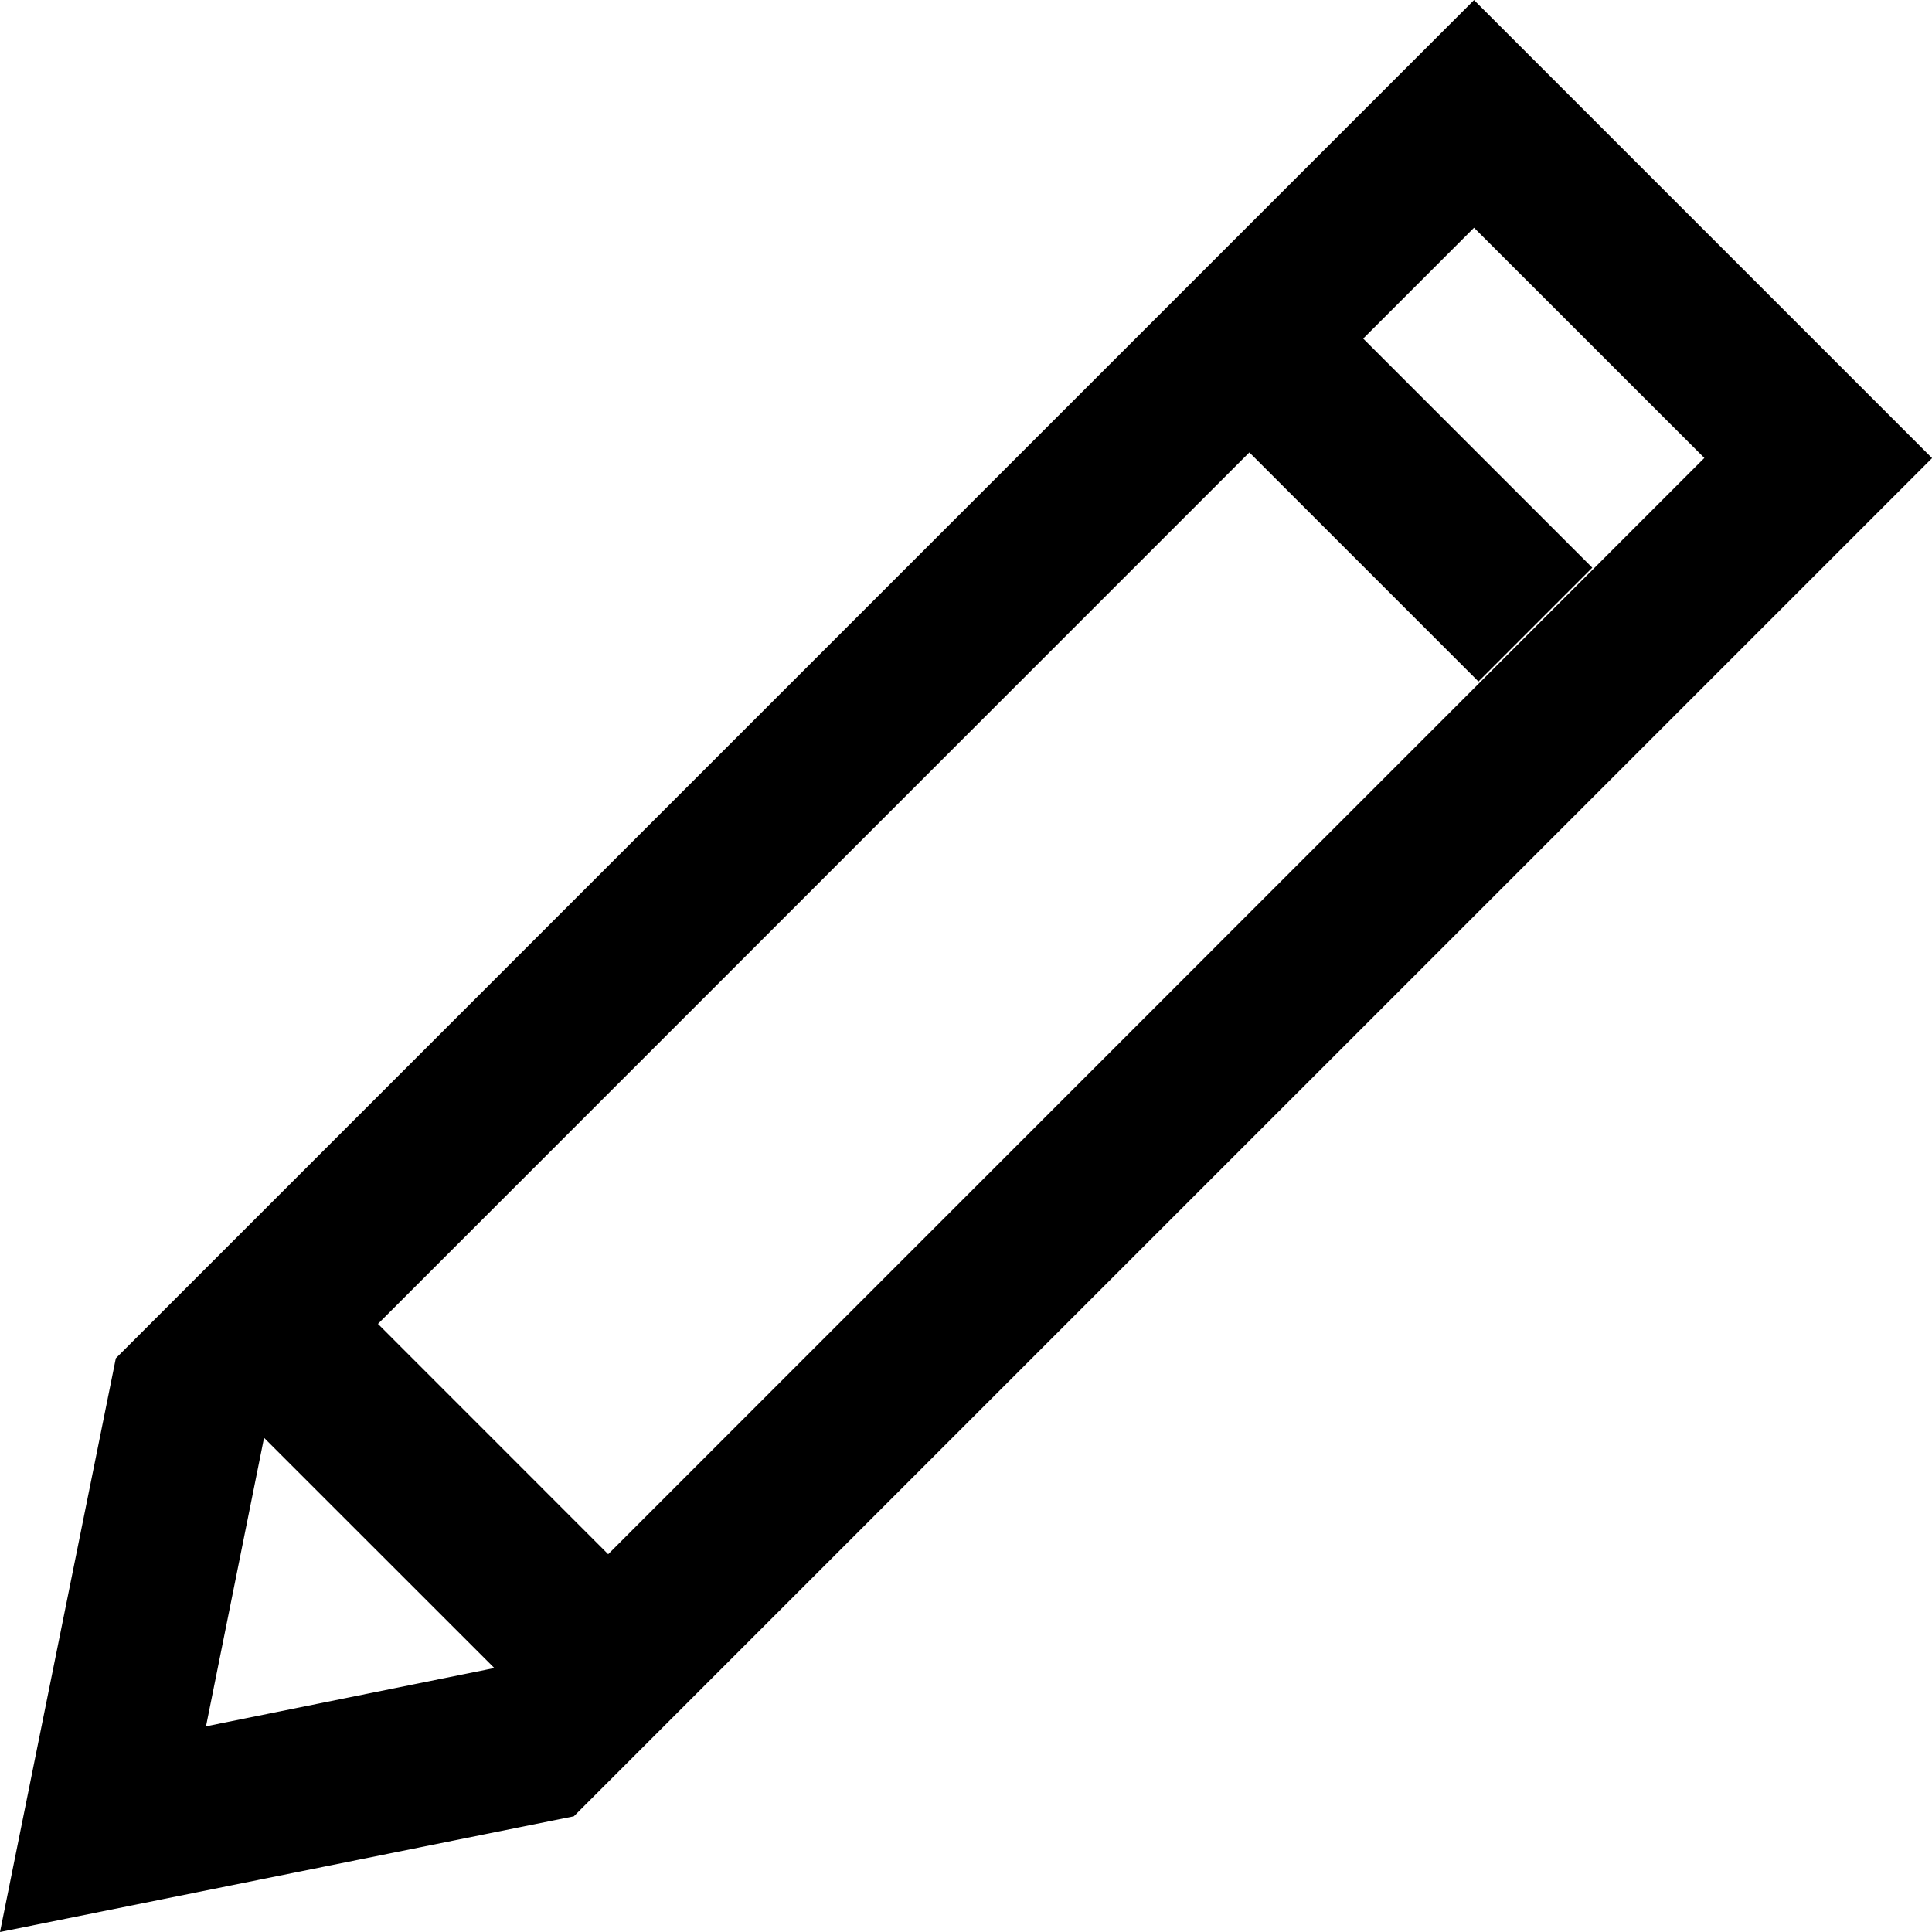
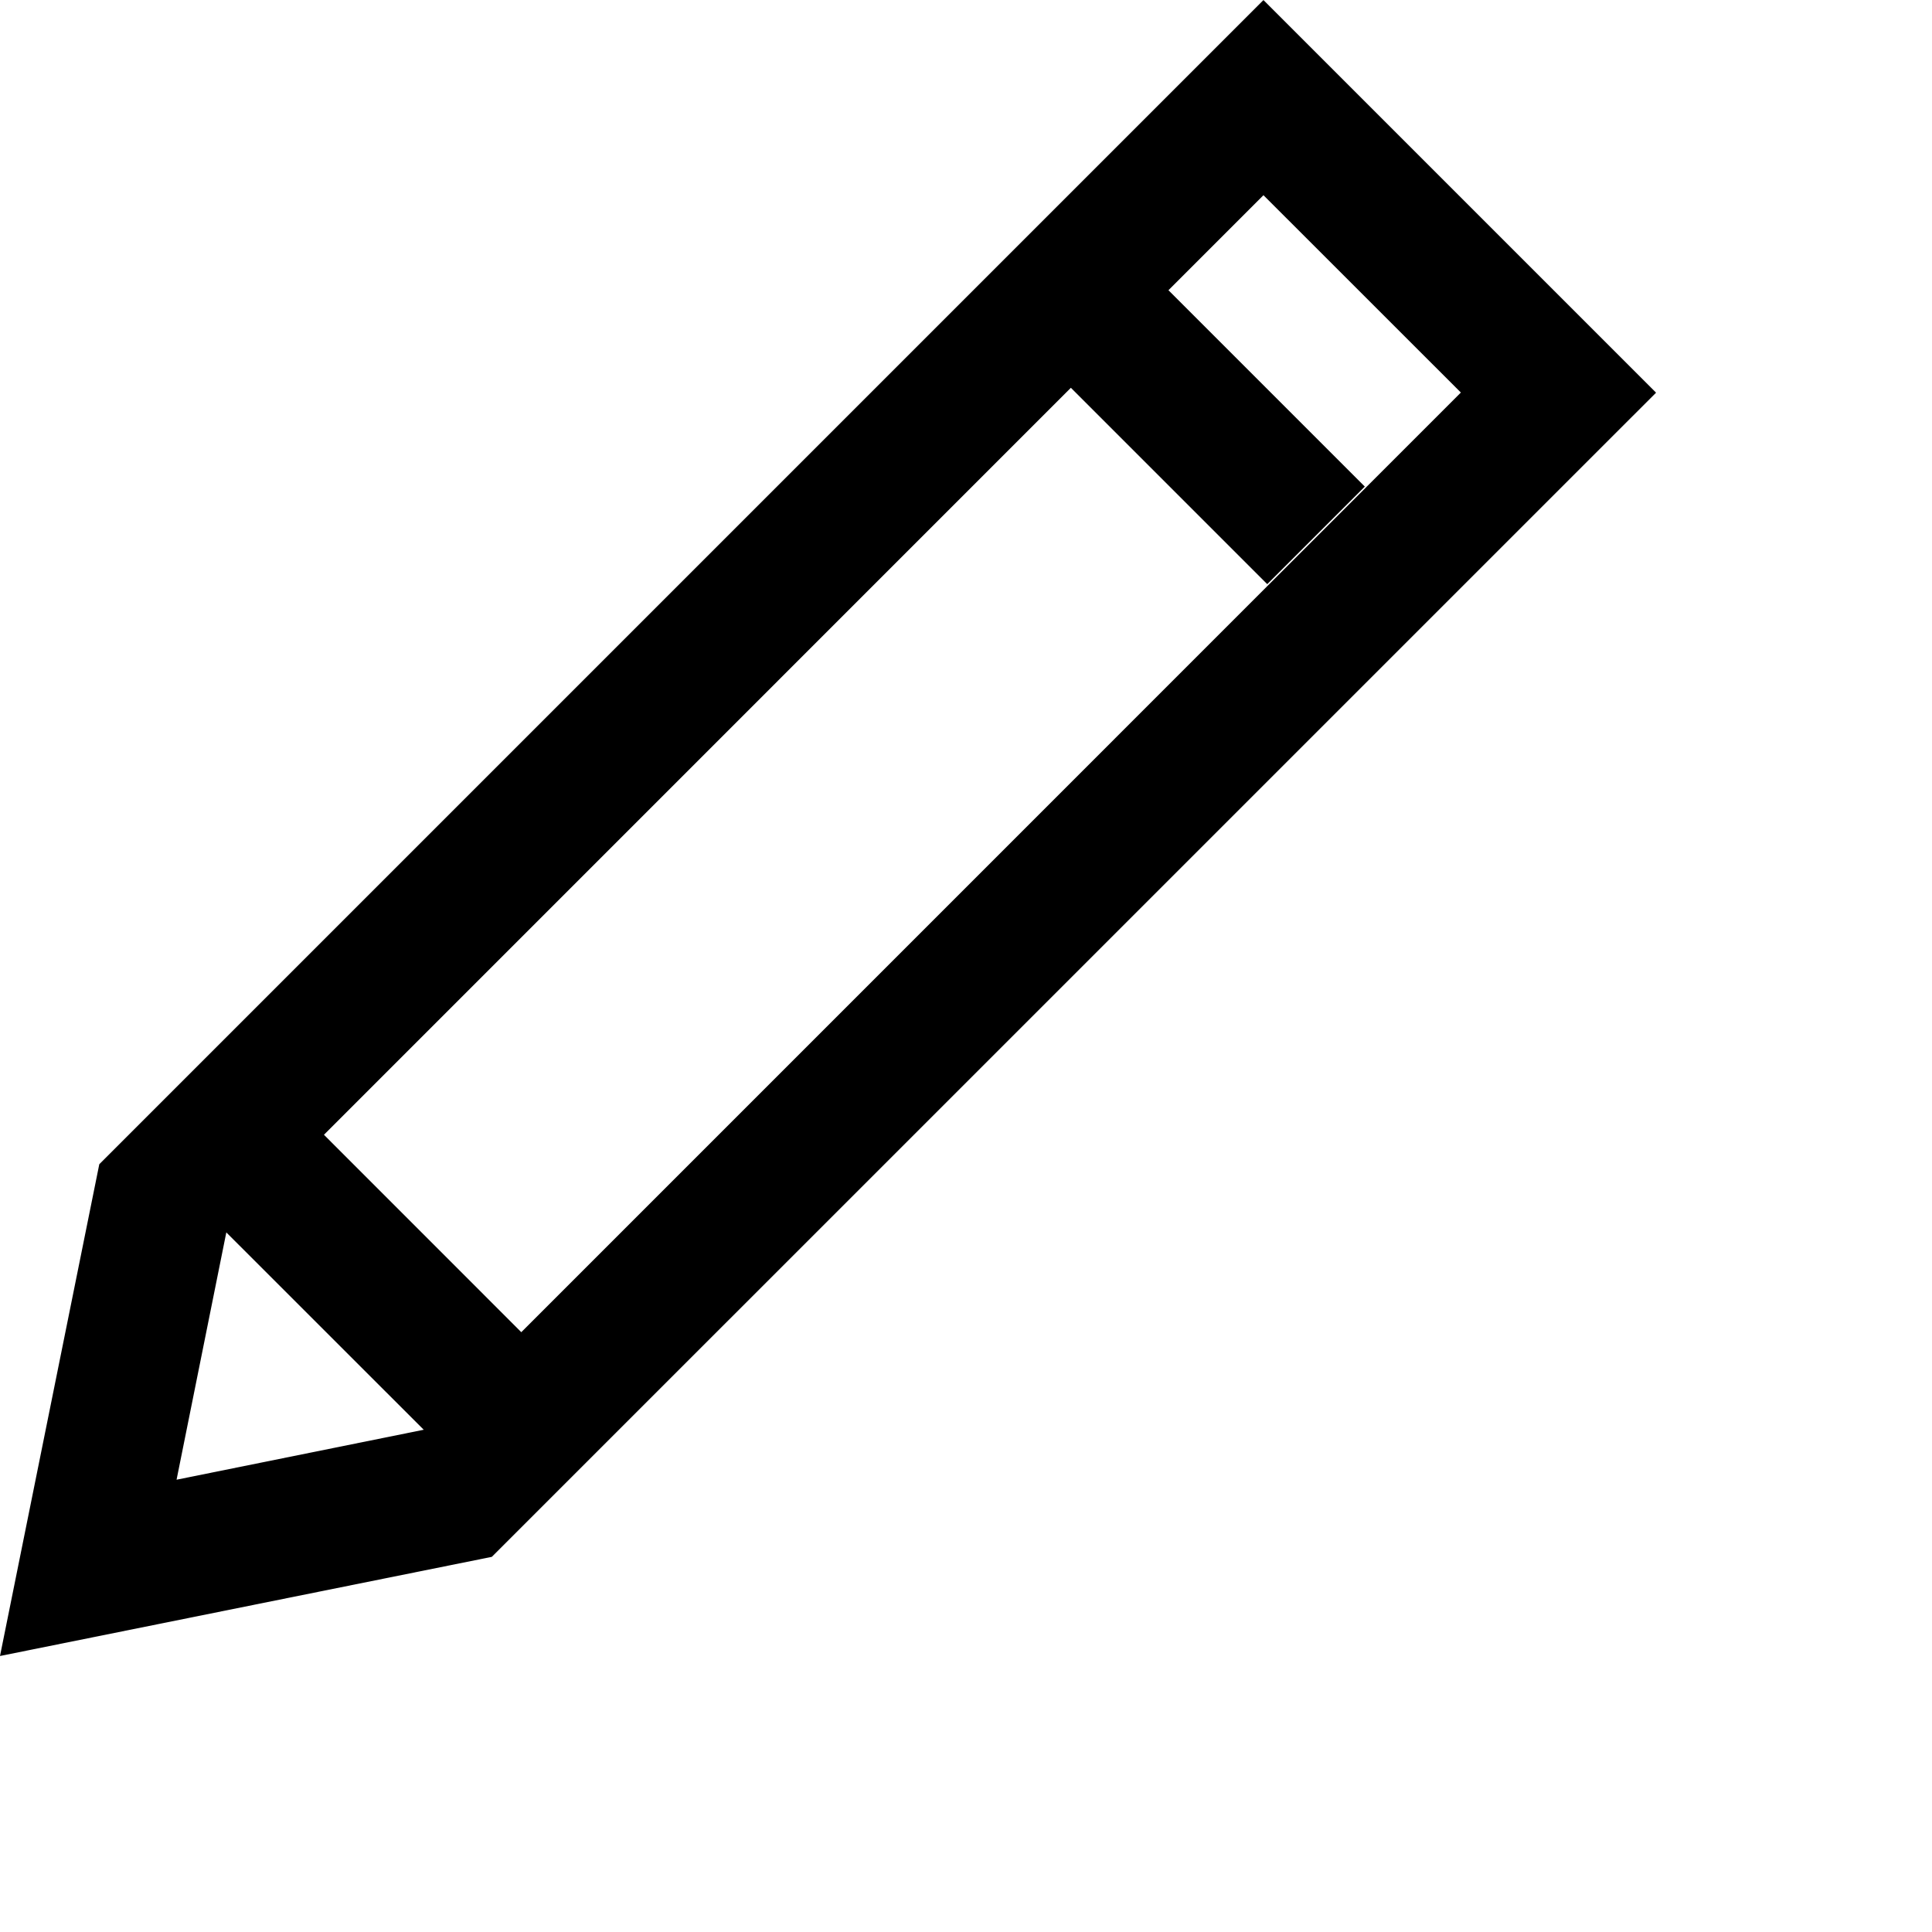
- <svg xmlns="http://www.w3.org/2000/svg" viewBox="0 0 24 24">
+ <svg xmlns="http://www.w3.org/2000/svg" viewBox="0 0 28 28">
  <path fill="currentColor" d="M1.439 16.873l-1.439 7.127 7.128-1.437 16.873-16.872-5.69-5.69-16.872 16.872zm4.702 3.848l-3.582.724.721-3.584 2.861 2.86zm15.031-15.032l-13.617 13.618-2.86-2.861 10.825-10.826 2.846 2.846 1.414-1.414-2.846-2.846 1.377-1.377 2.861 2.86z" />
</svg>
